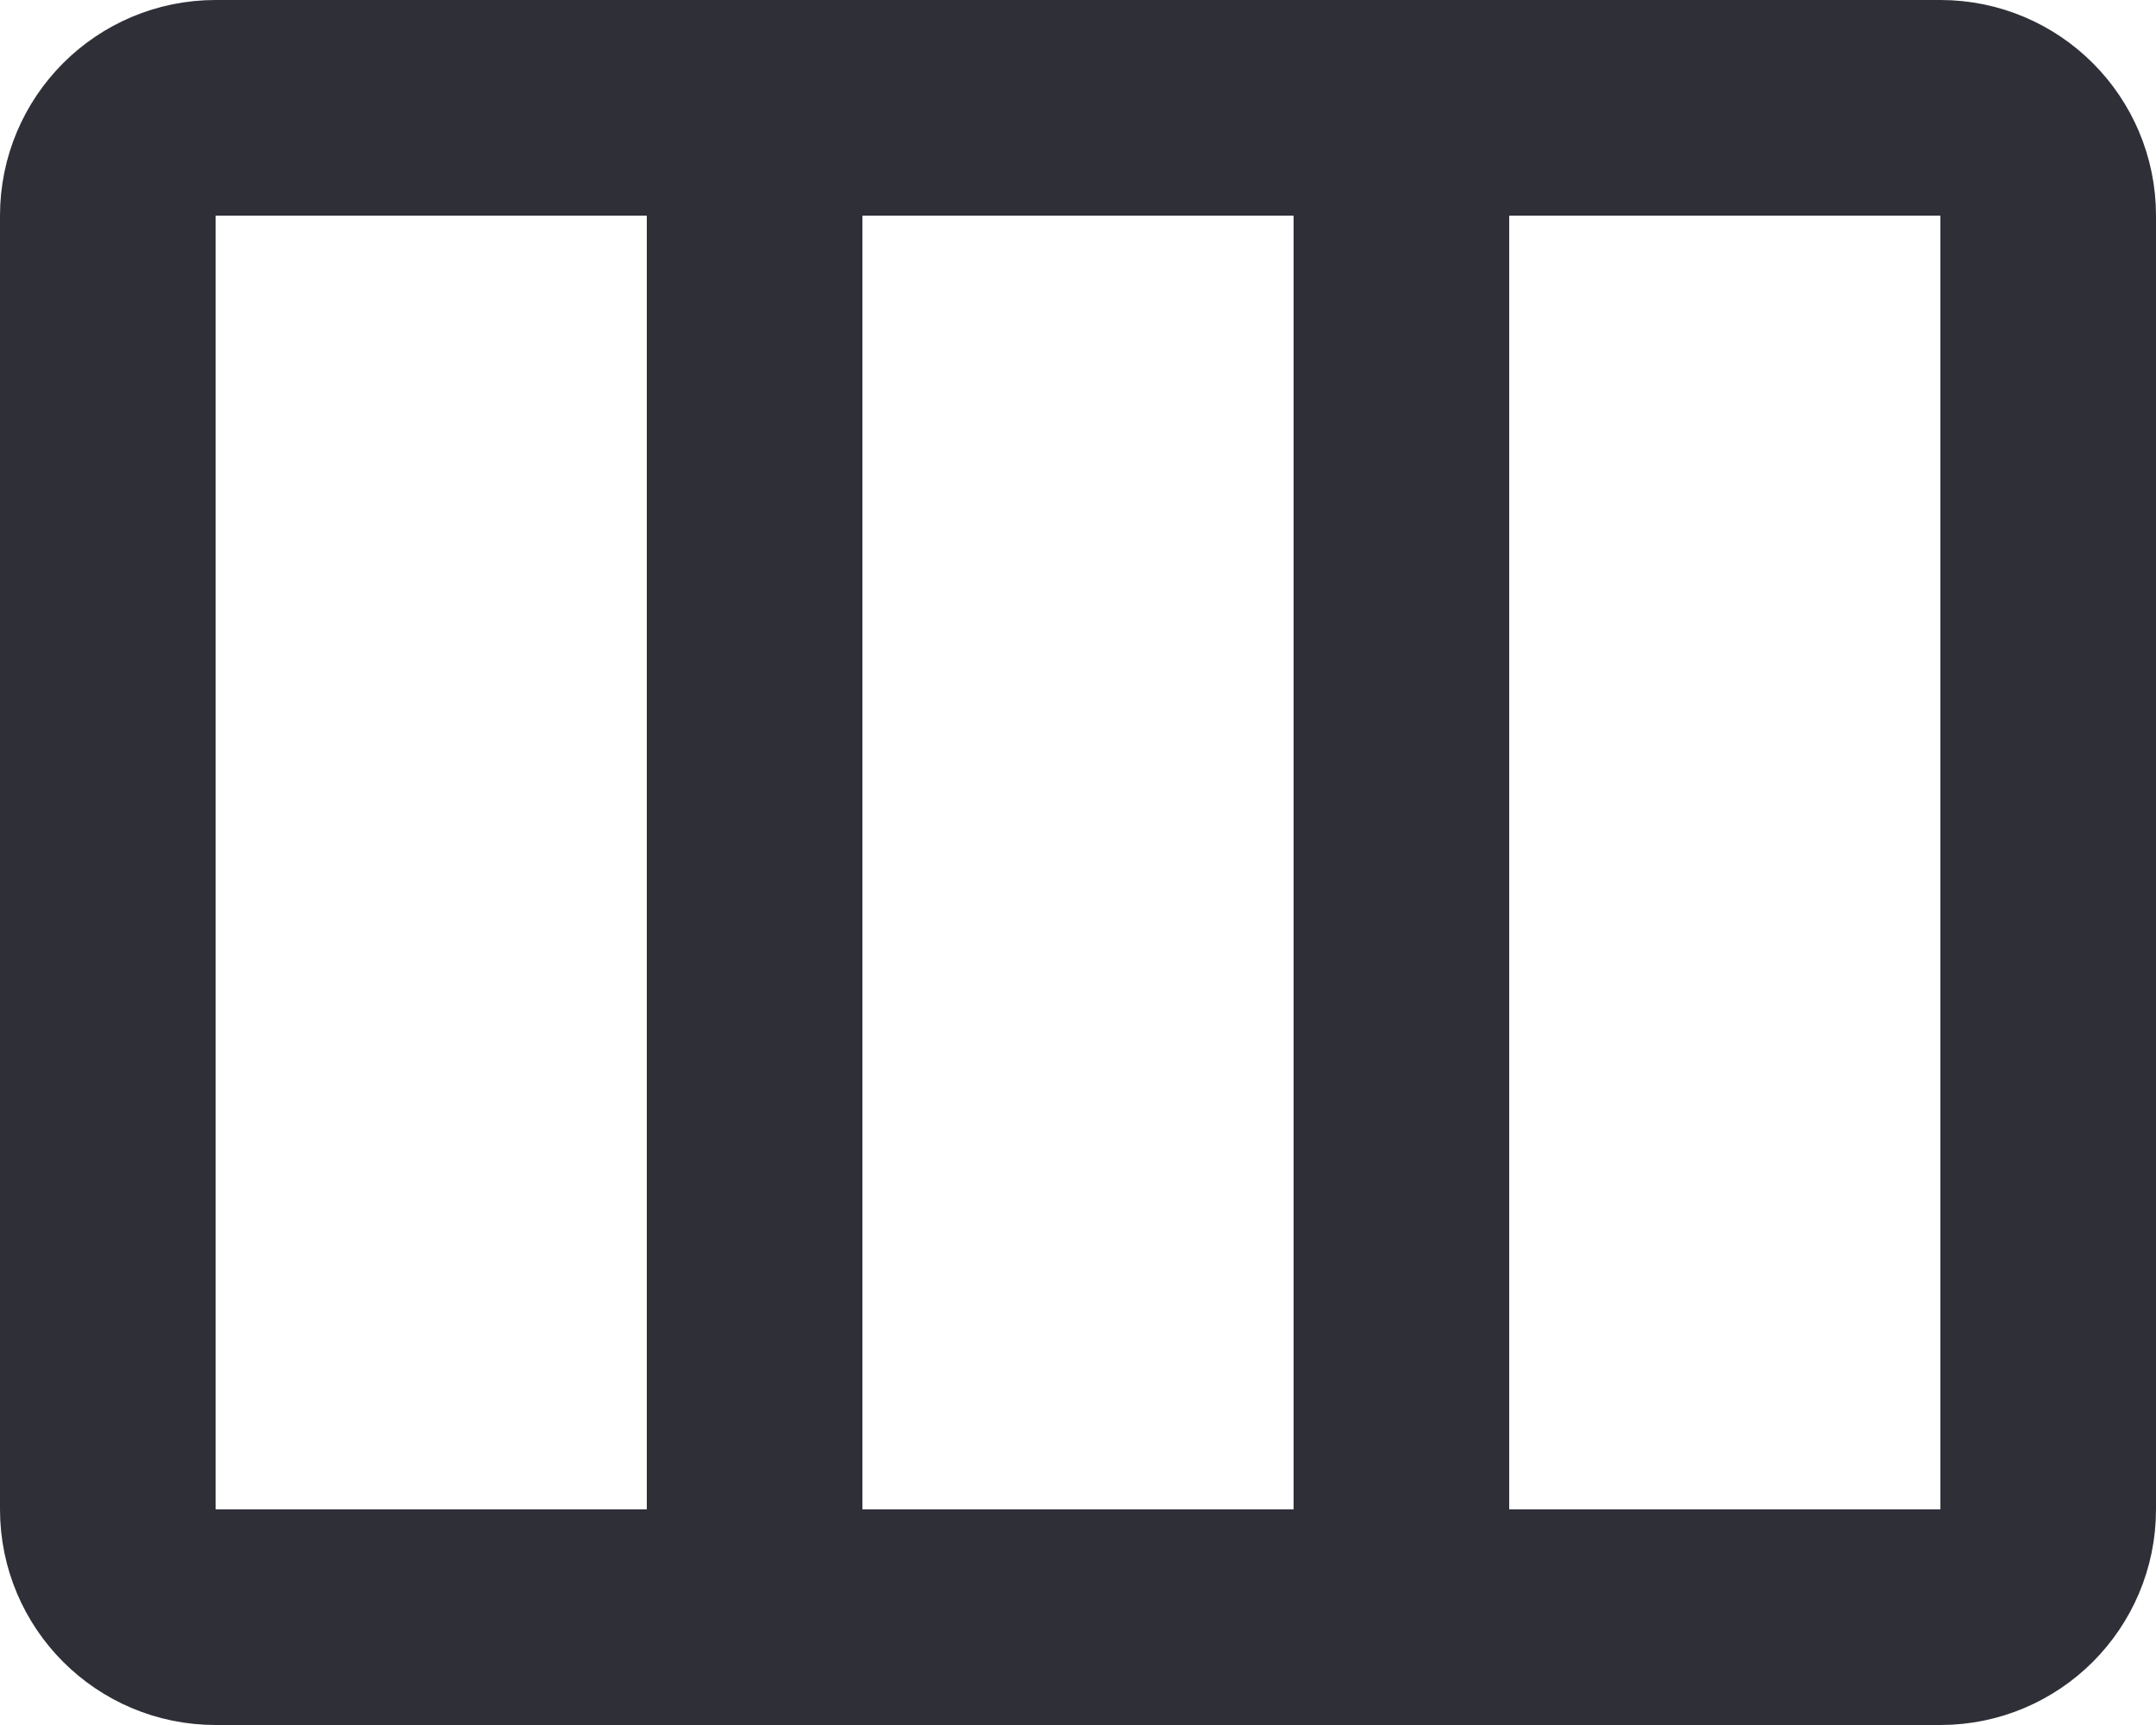
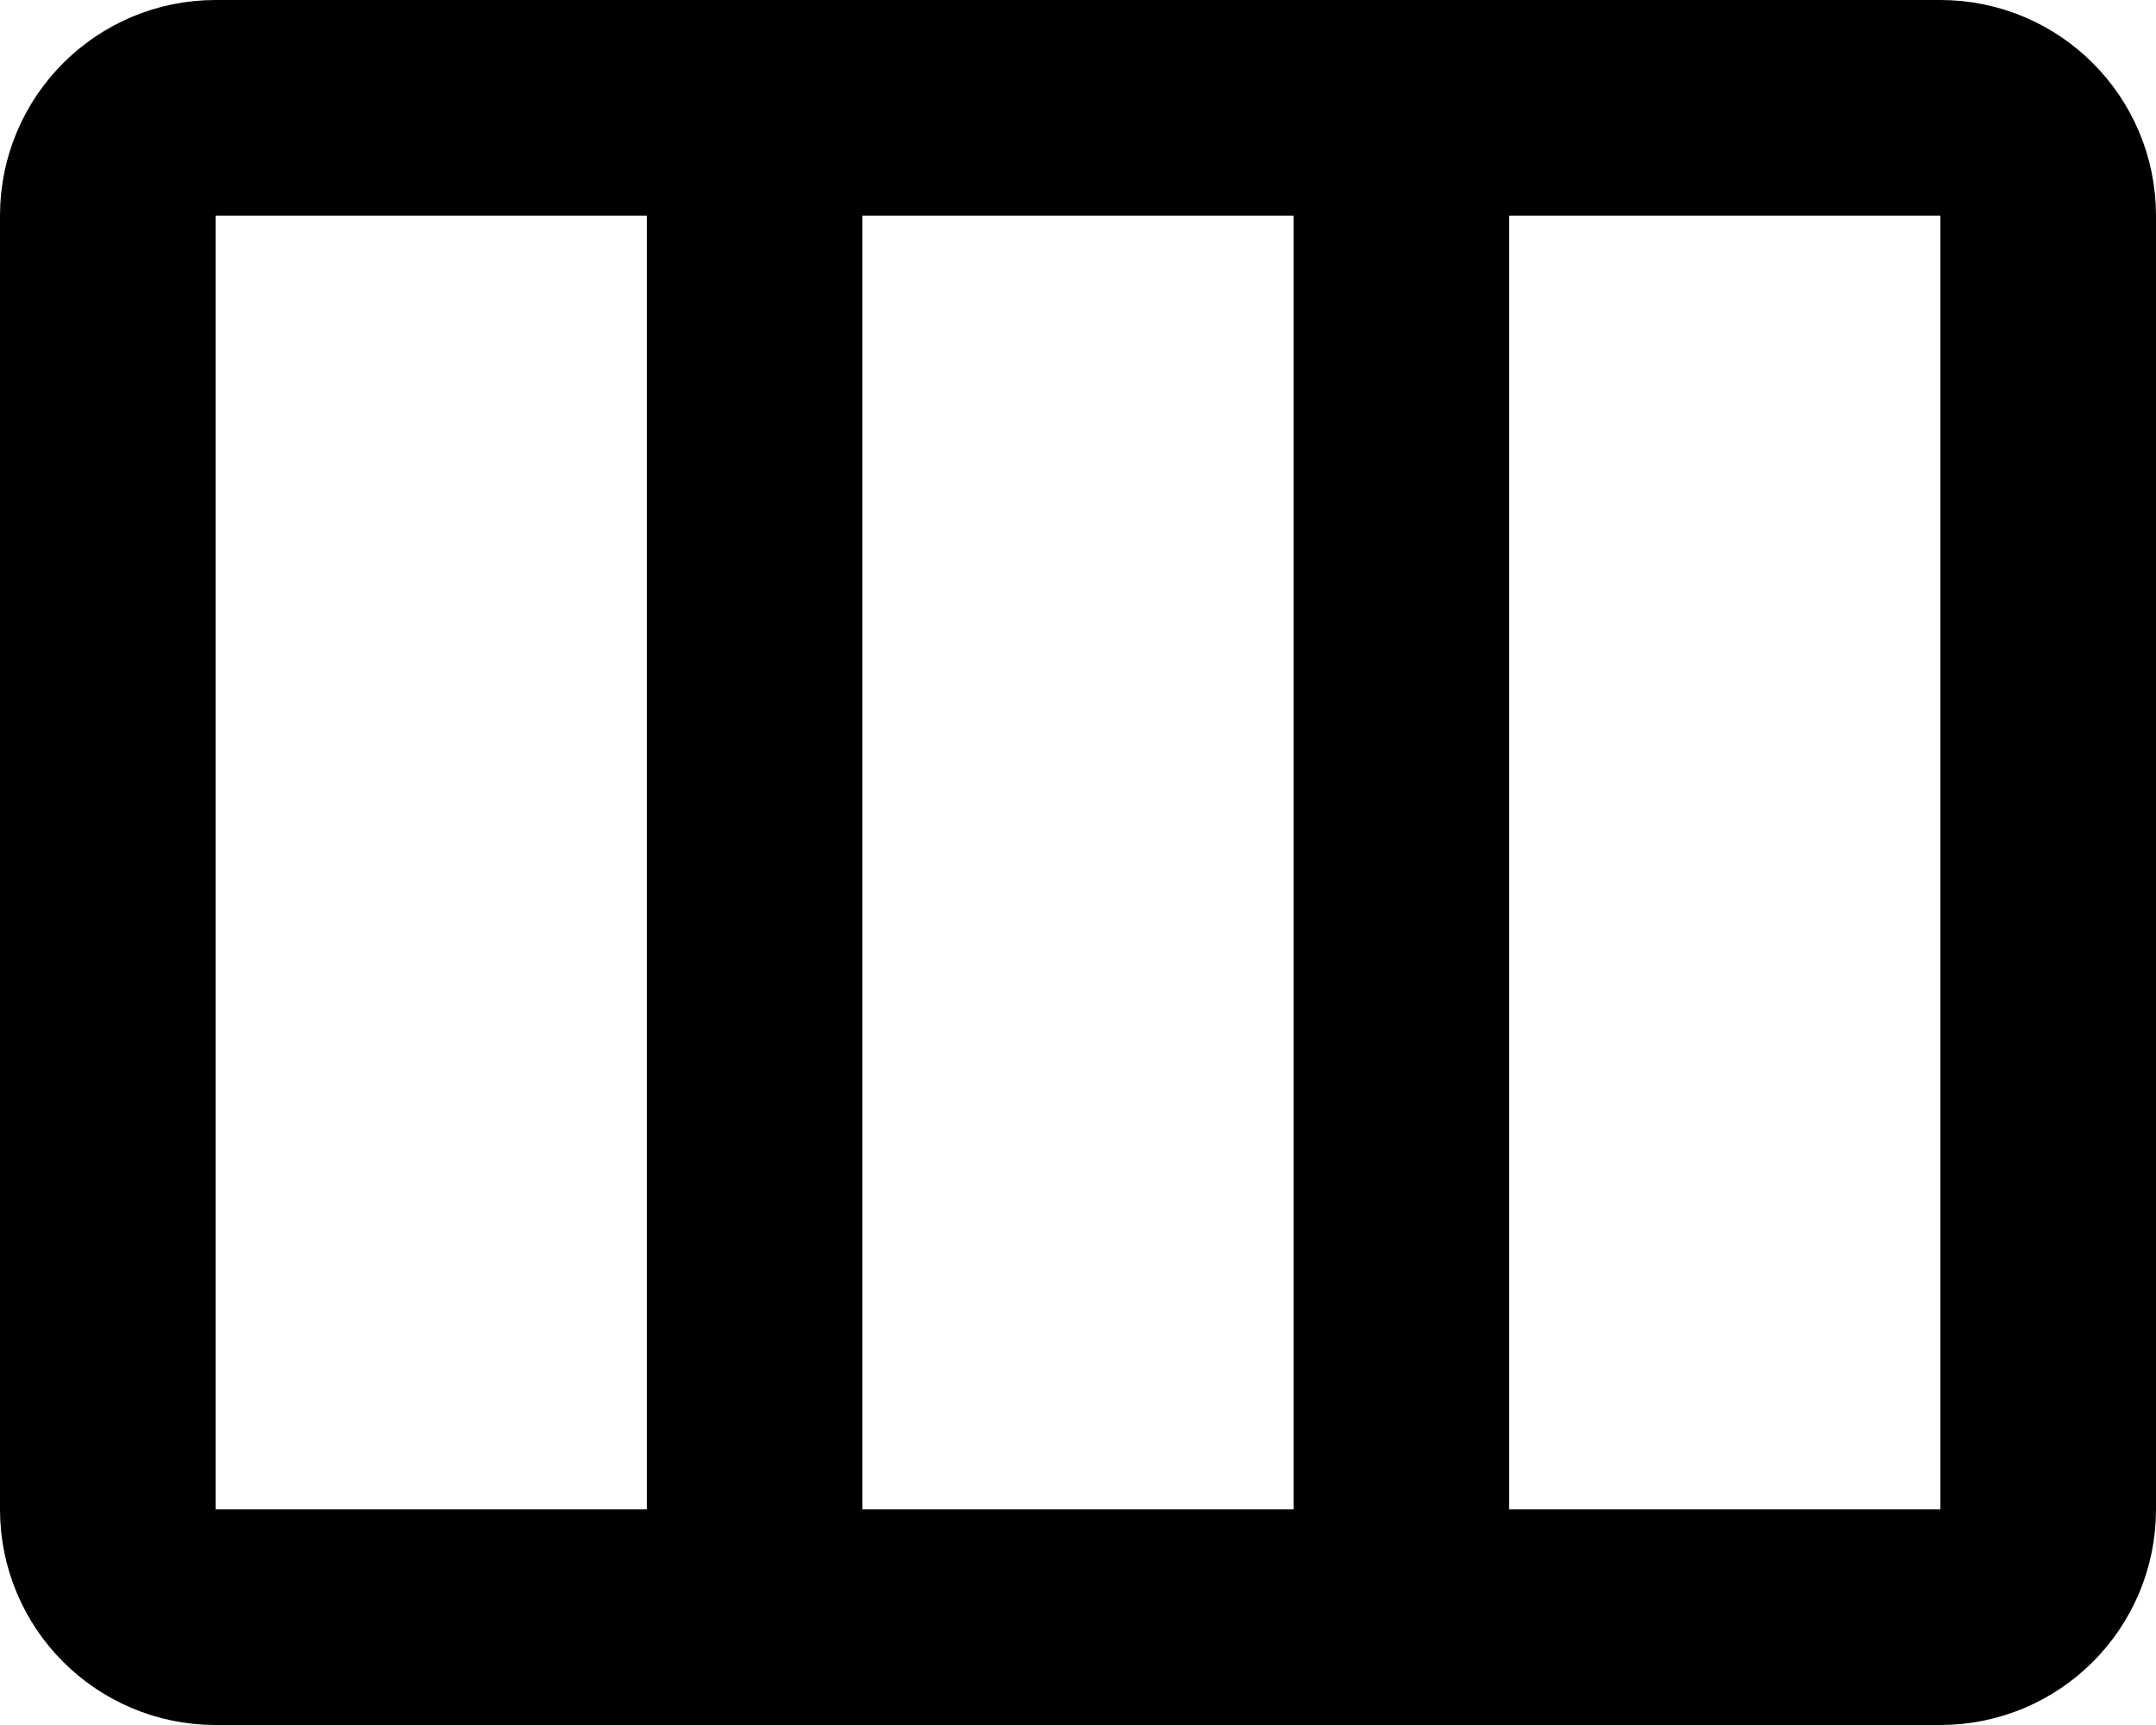
<svg xmlns="http://www.w3.org/2000/svg" width="20" height="16" fill="none" viewBox="0 0 20 16">
-   <path stroke="#2F2F38" stroke-linecap="round" stroke-linejoin="round" stroke-width="2" d="M13 1v14M7 1v14M2 1h16a1 1 0 0 1 1 1v12a1 1 0 0 1-1 1H2a1 1 0 0 1-1-1V2a1 1 0 0 1 1-1Z" />
+   <path stroke="currentColor" stroke-linecap="round" stroke-linejoin="round" stroke-width="2" d="M13 1v14M7 1v14M2 1h16a1 1 0 0 1 1 1v12a1 1 0 0 1-1 1H2a1 1 0 0 1-1-1V2a1 1 0 0 1 1-1Z" />
</svg>
